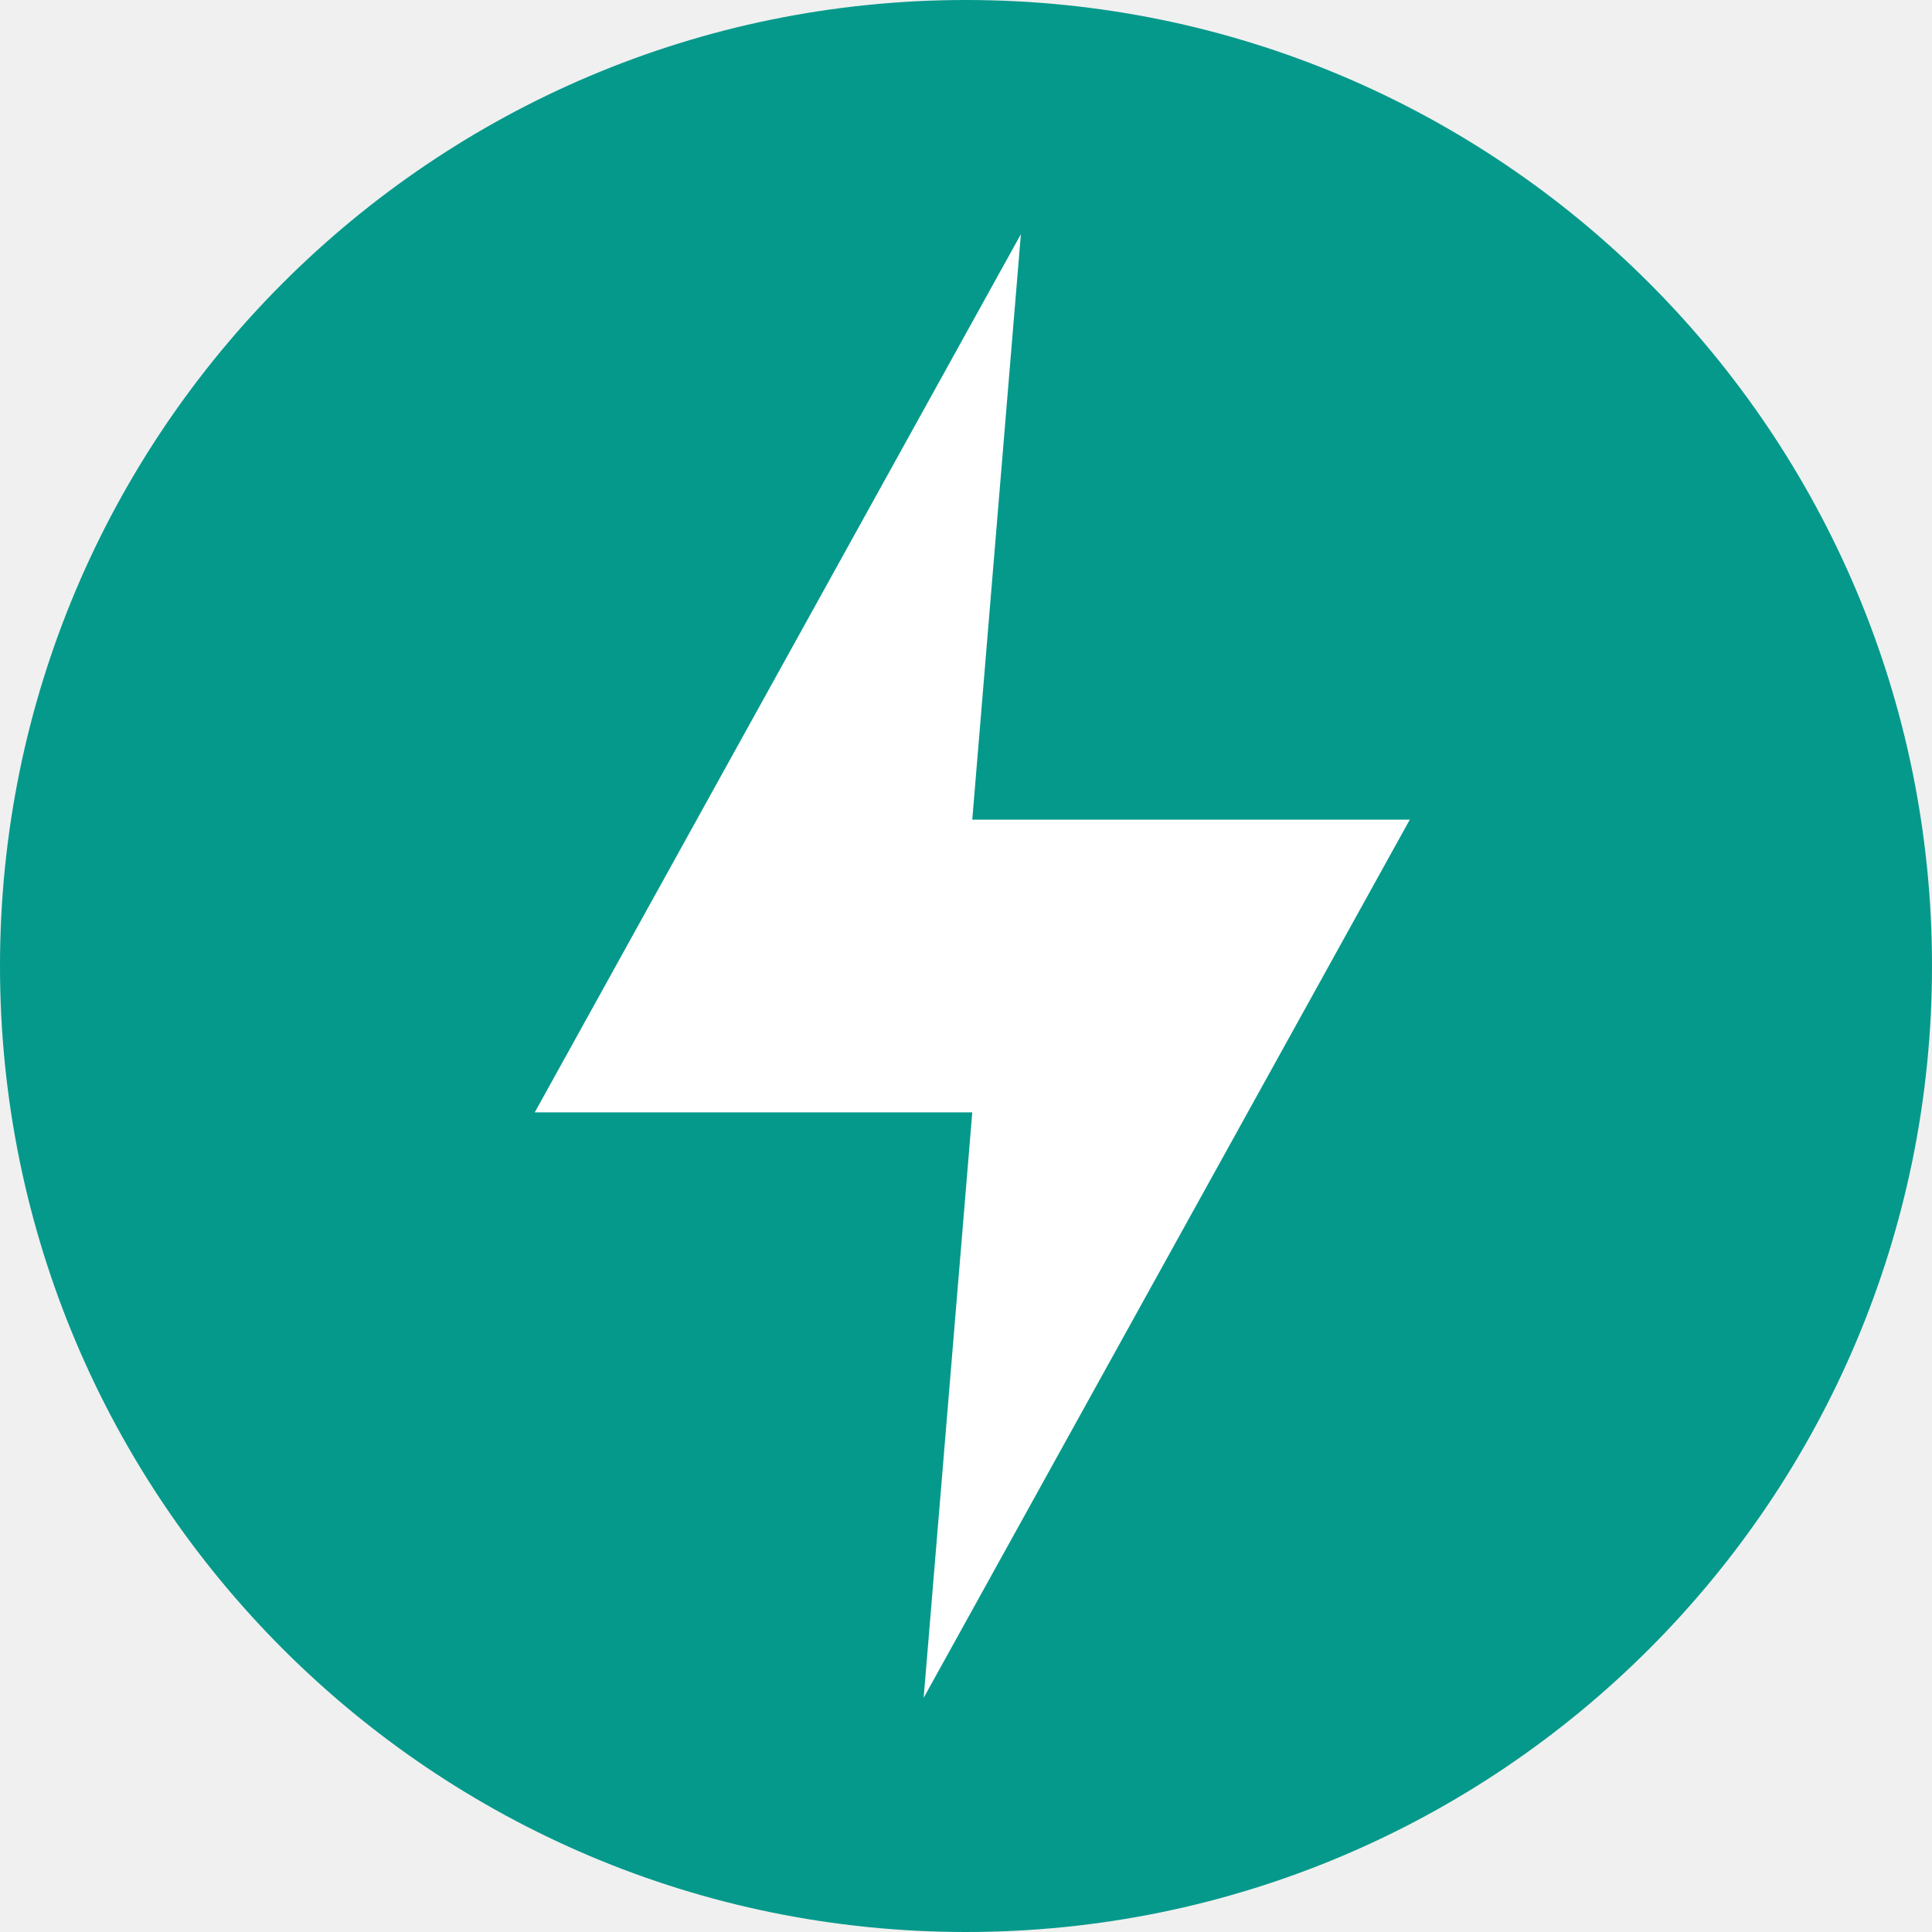
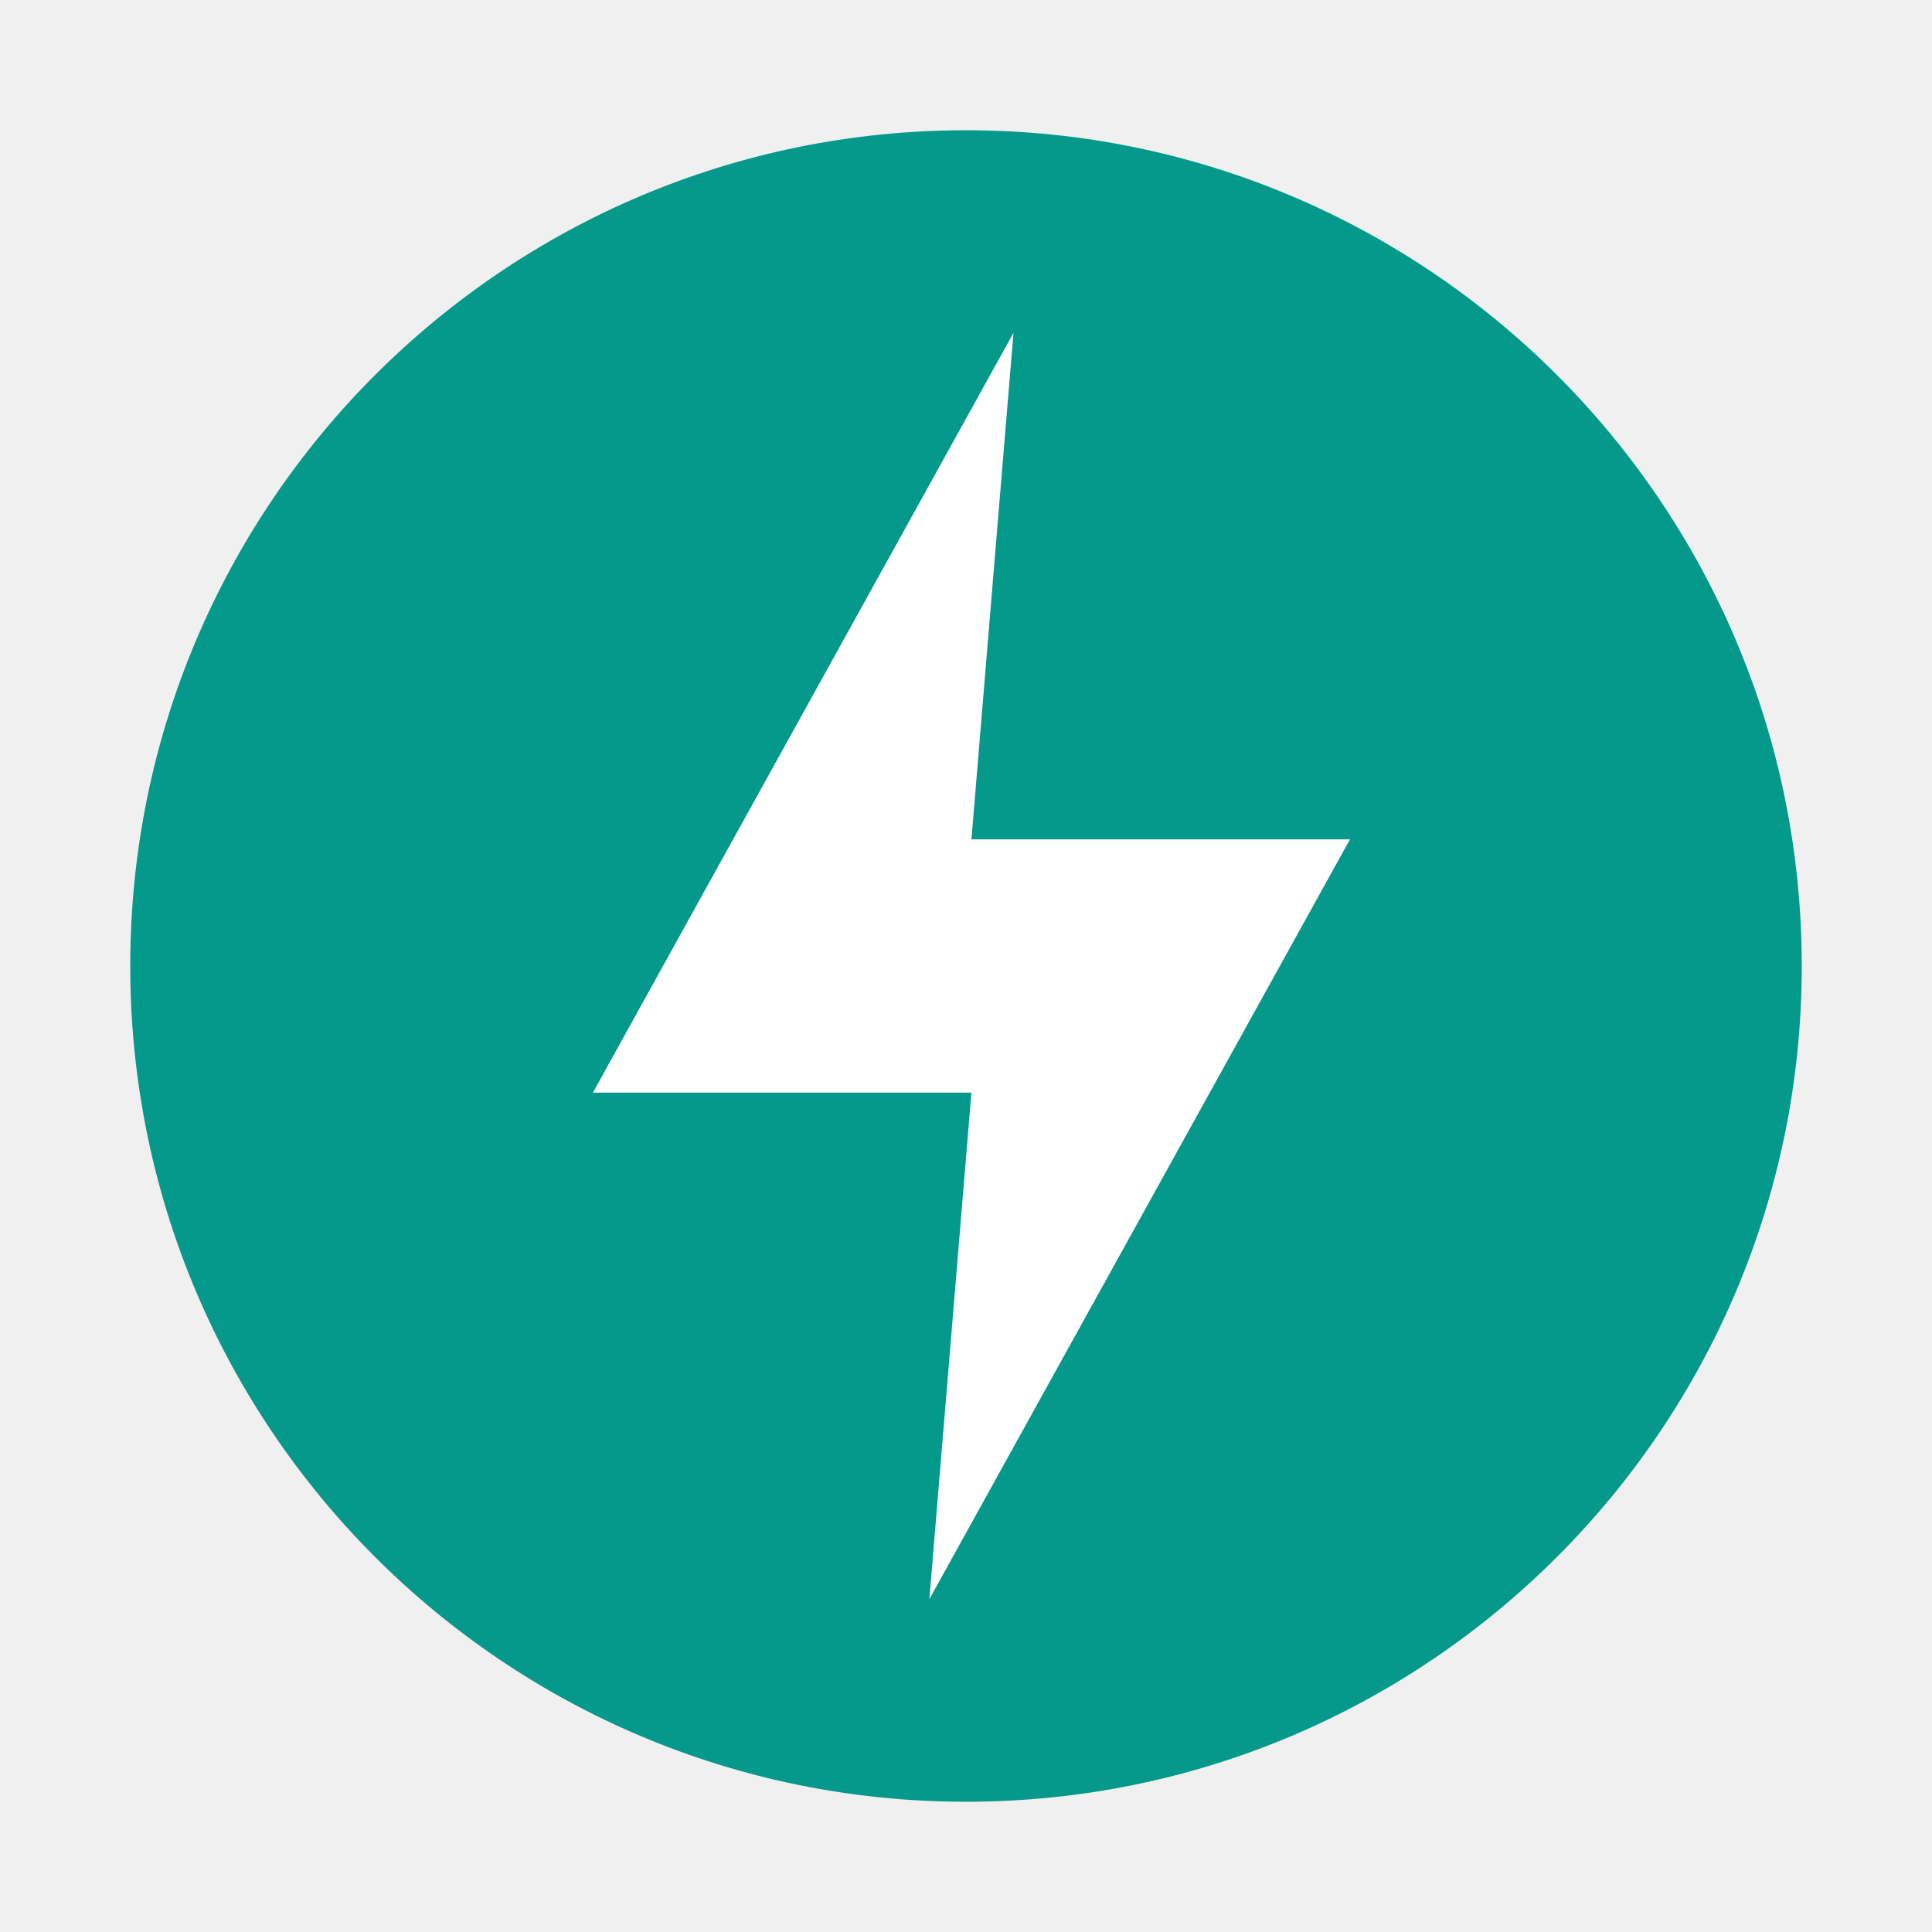
- <svg xmlns="http://www.w3.org/2000/svg" fill="none" height="2500" width="2500" viewBox="0 0 154 154">
+ <svg xmlns="http://www.w3.org/2000/svg" fill="none" height="2500" width="2500" viewBox="-12 -12 178 178">
  <circle cx="77" cy="77" fill="#05998b" r="77" />
  <path d="M81.375 18.667l-38.75 70H77.5l-3.875 46.666 38.75-70H77.5z" fill="#fff" />
</svg>
